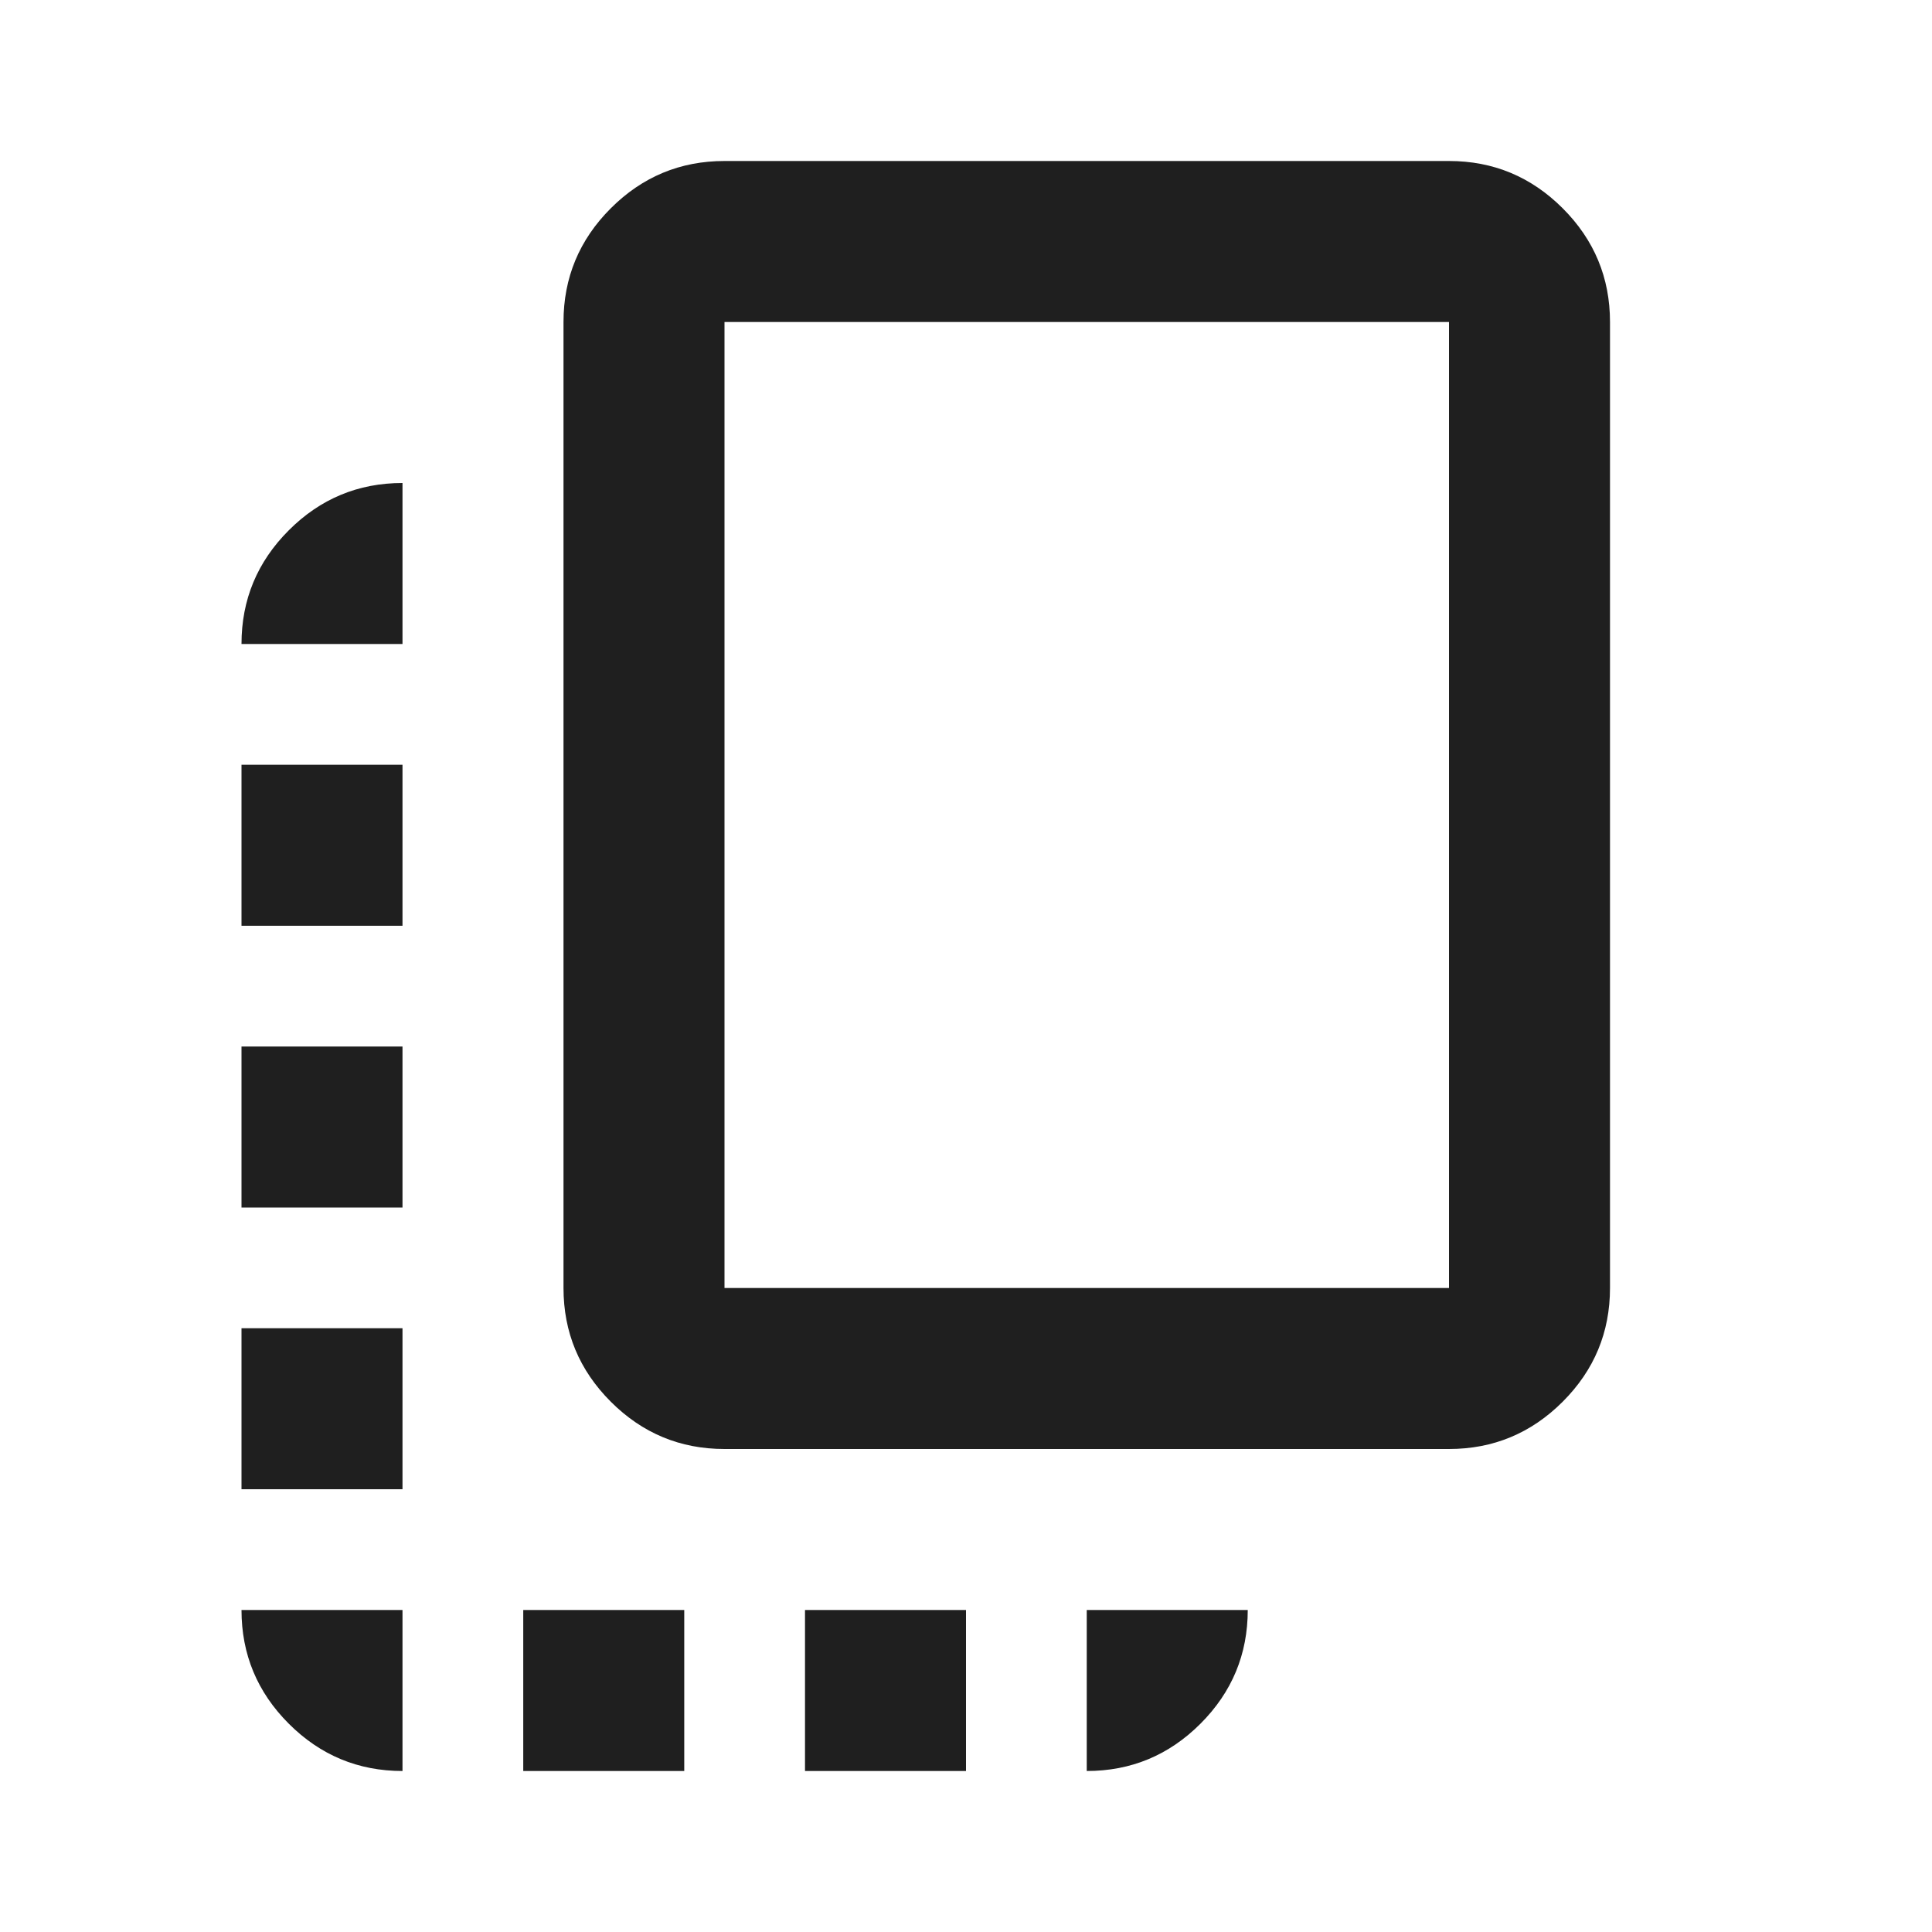
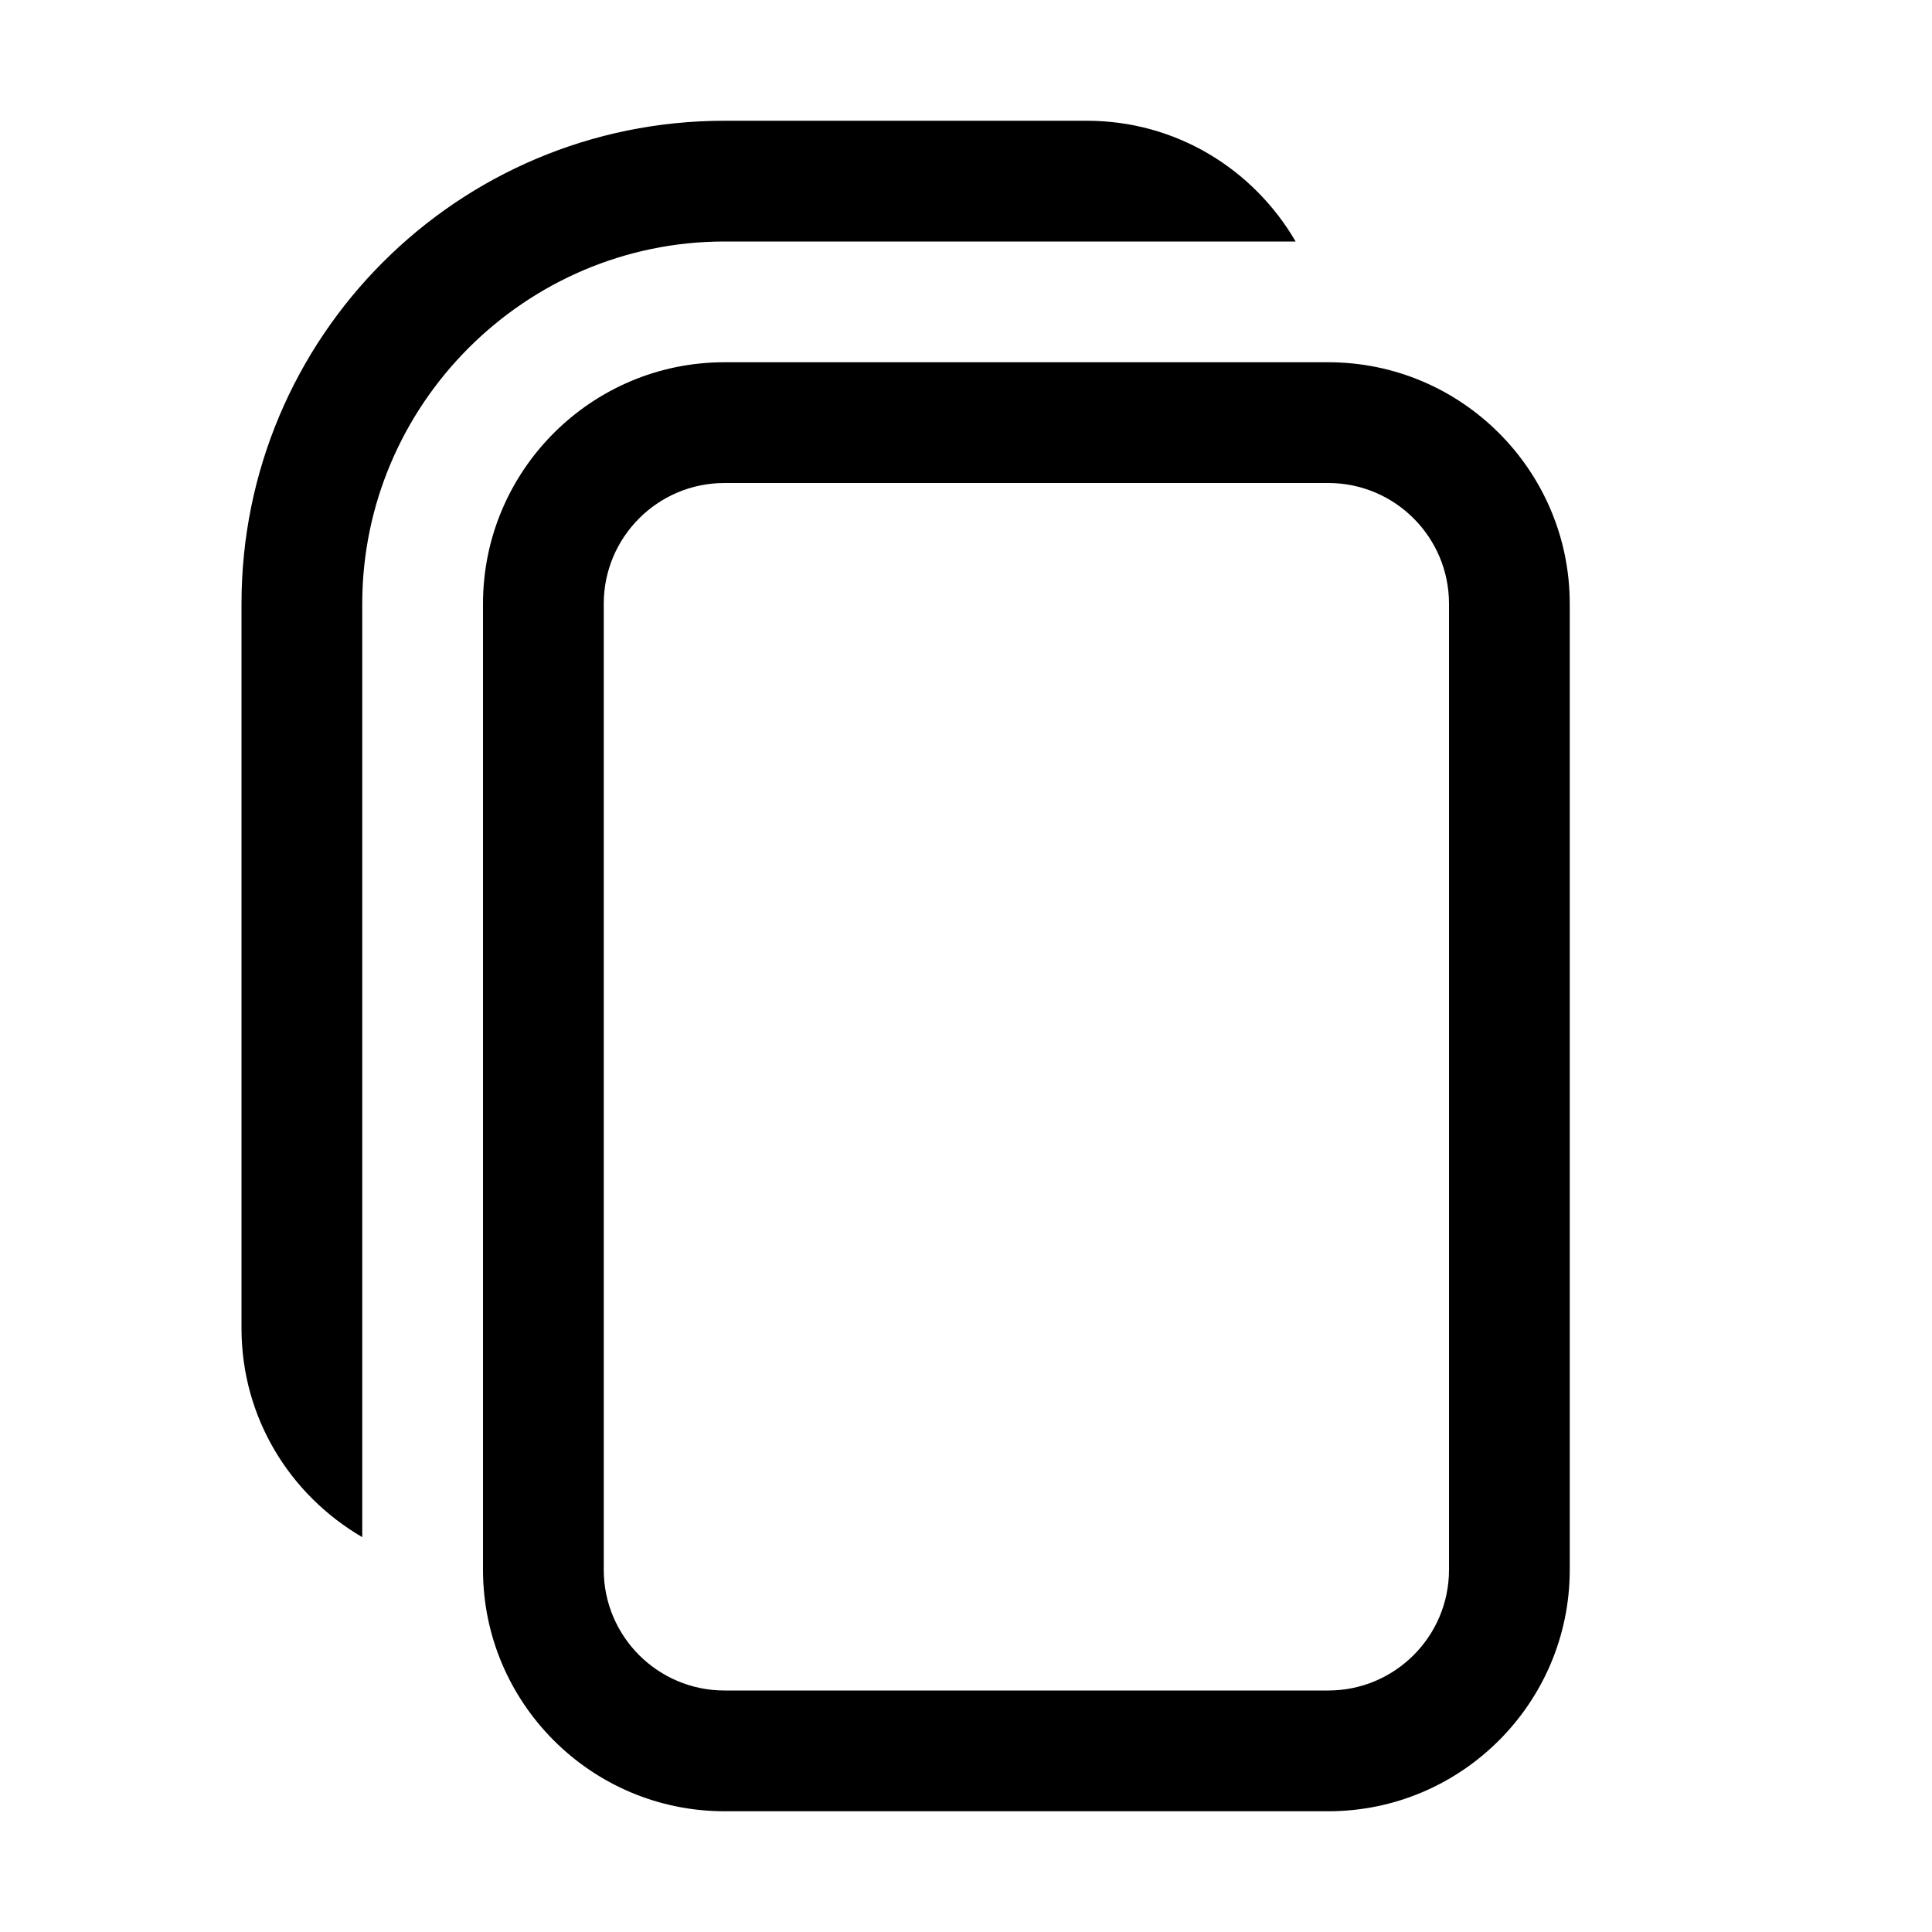
- <svg xmlns="http://www.w3.org/2000/svg" height="24px" viewBox="0 -960 960 960" width="24px" fill="#1f1f1f">
-   <path d="M120-220v-80h80v80h-80Zm0-140v-80h80v80h-80Zm0-140v-80h80v80h-80ZM260-80v-80h80v80h-80Zm100-160q-33 0-56.5-23.5T280-320v-480q0-33 23.5-56.5T360-880h360q33 0 56.5 23.5T800-800v480q0 33-23.5 56.5T720-240H360Zm0-80h360v-480H360v480Zm40 240v-80h80v80h-80Zm-200 0q-33 0-56.5-23.5T120-160h80v80Zm340 0v-80h80q0 33-23.5 56.5T540-80ZM120-640q0-33 23.5-56.5T200-720v80h-80Zm420 80Z" />
+ <svg xmlns="http://www.w3.org/2000/svg" width="16" height="16" viewBox="0 0 16 16" fill="currentColor">
+   <path d="M3 5V12.73C2.4 12.38 2 11.74 2 11V5C2 2.79 3.79 1 6 1H9C9.74 1 10.38 1.4 10.73 2H6C4.35 2 3 3.35 3 5ZM11 15H6C4.897 15 4 14.103 4 13V5C4 3.897 4.897 3 6 3H11C12.103 3 13 3.897 13 5V13C13 14.103 12.103 15 11 15ZM12 5C12 4.448 11.552 4 11 4H6C5.448 4 5 4.448 5 5V13C5 13.552 5.448 14 6 14H11C11.552 14 12 13.552 12 13V5Z" />
</svg>
